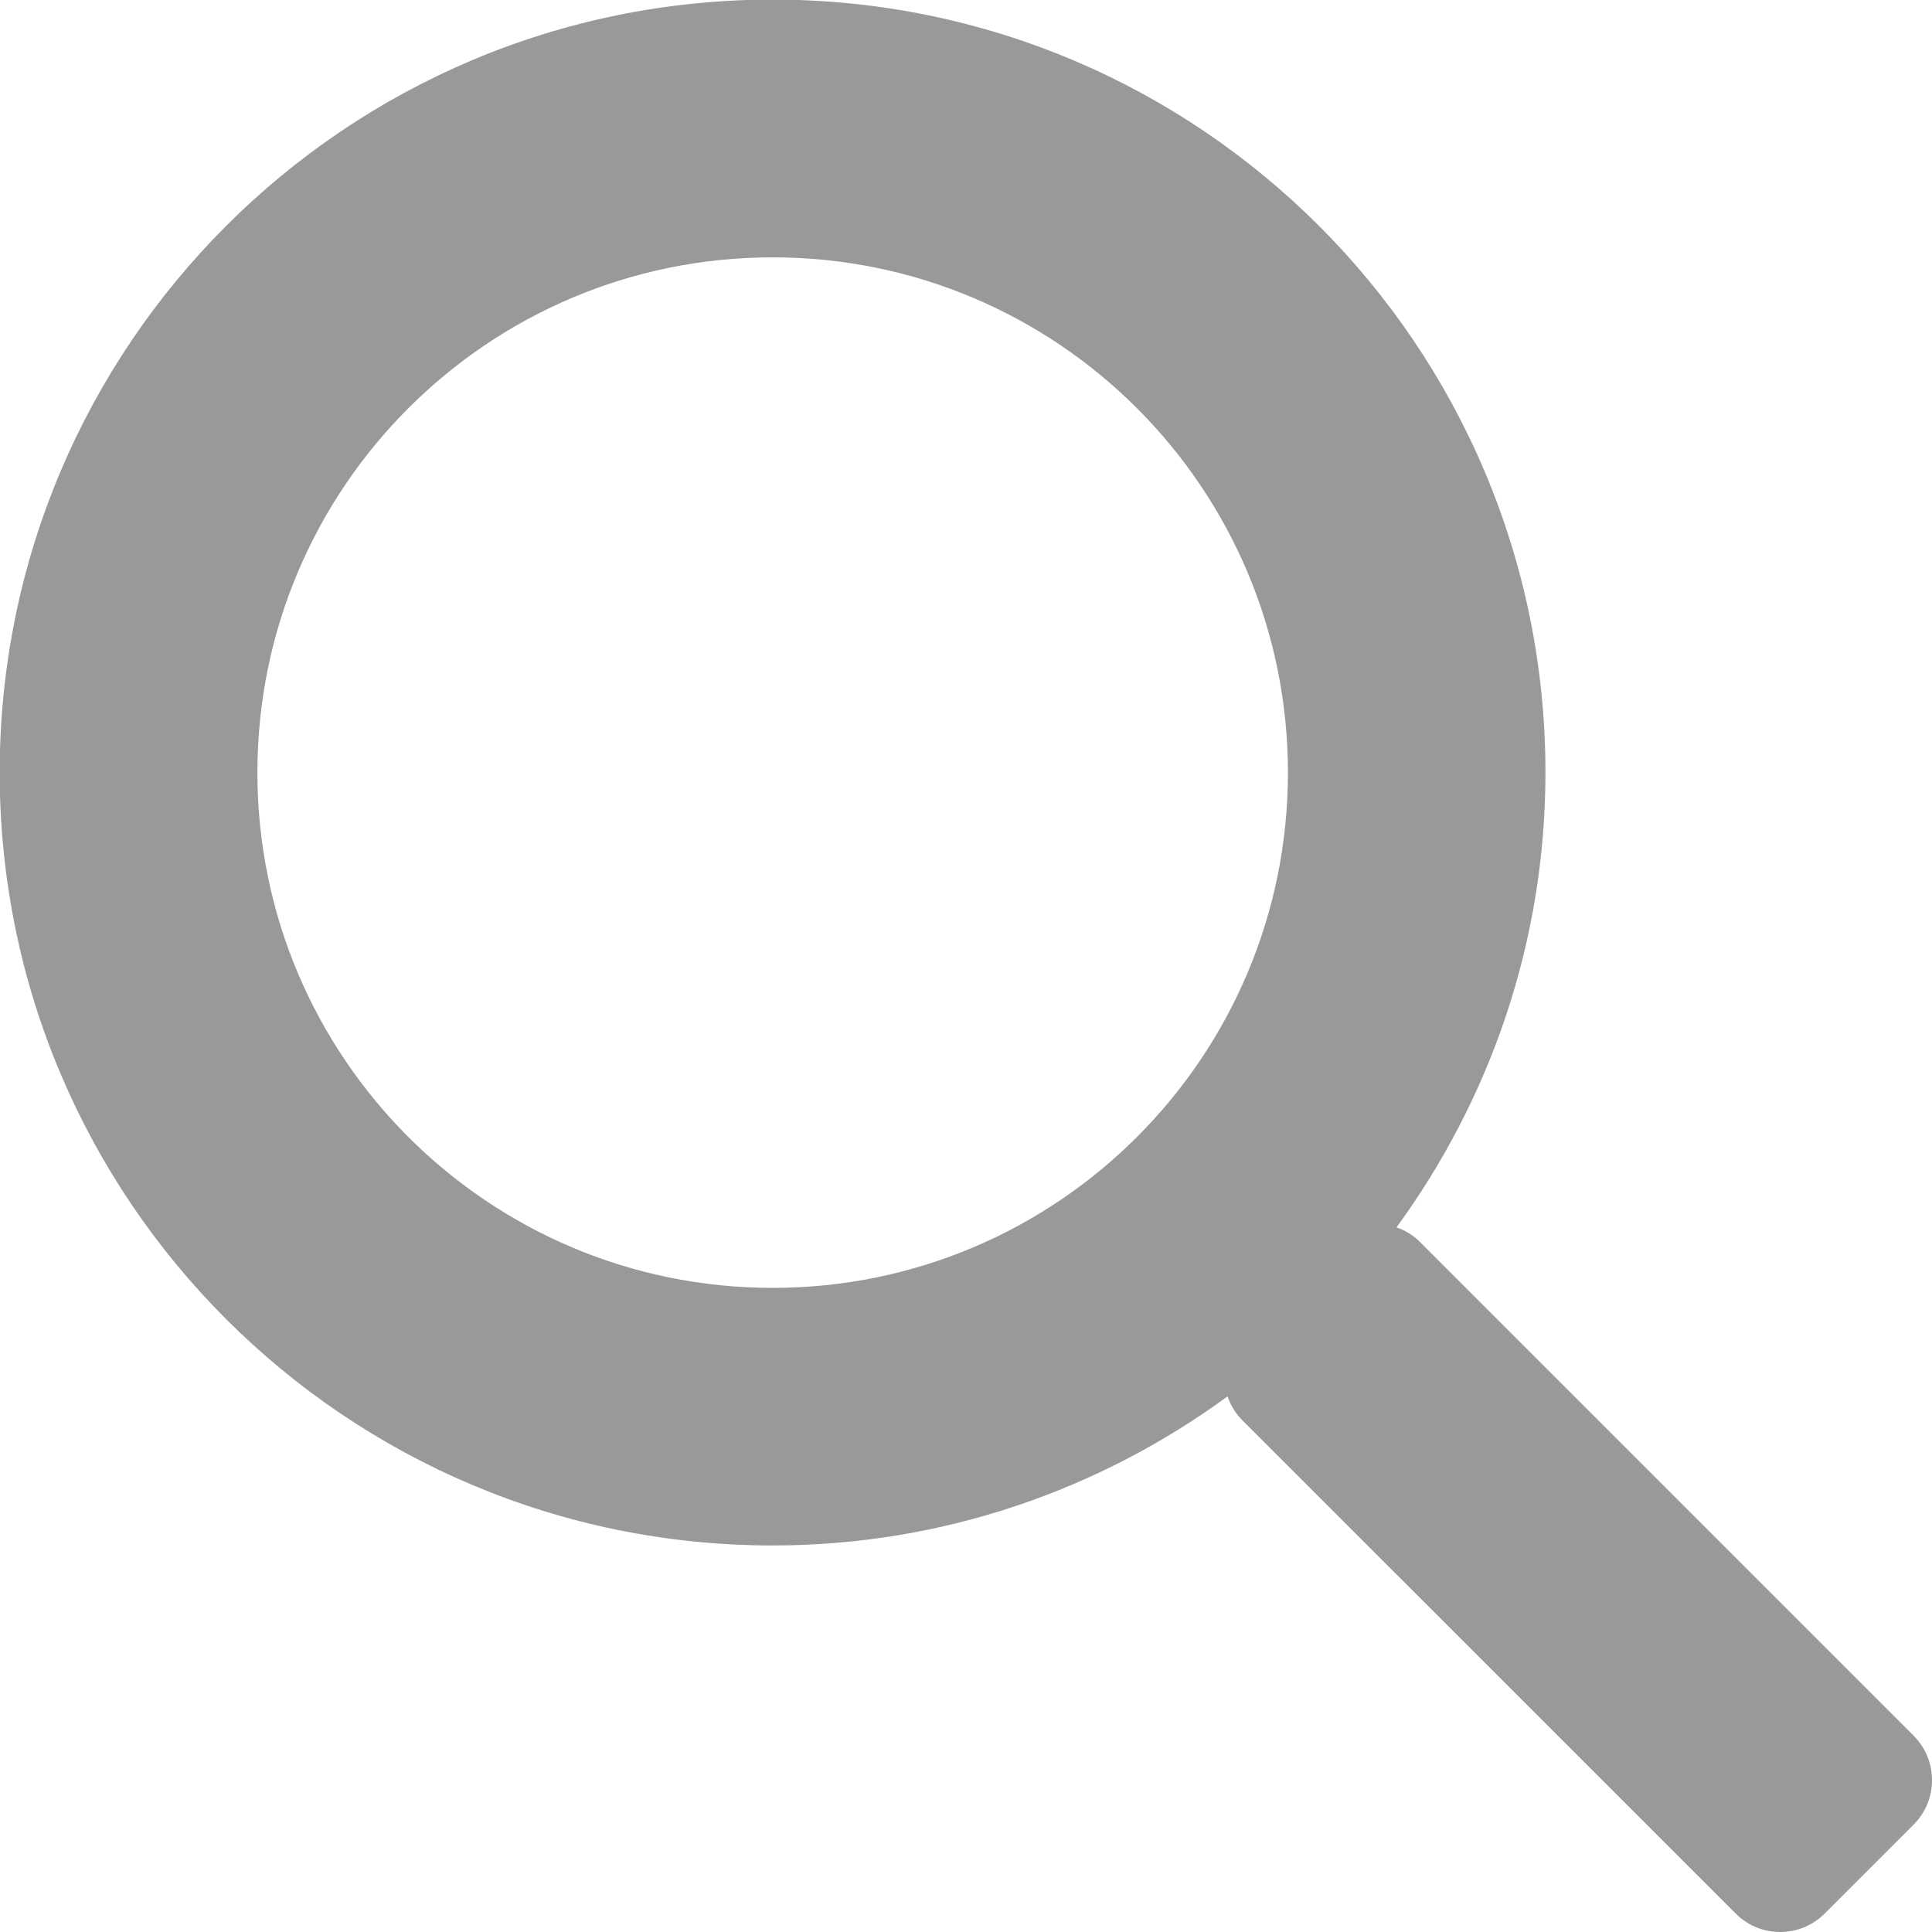
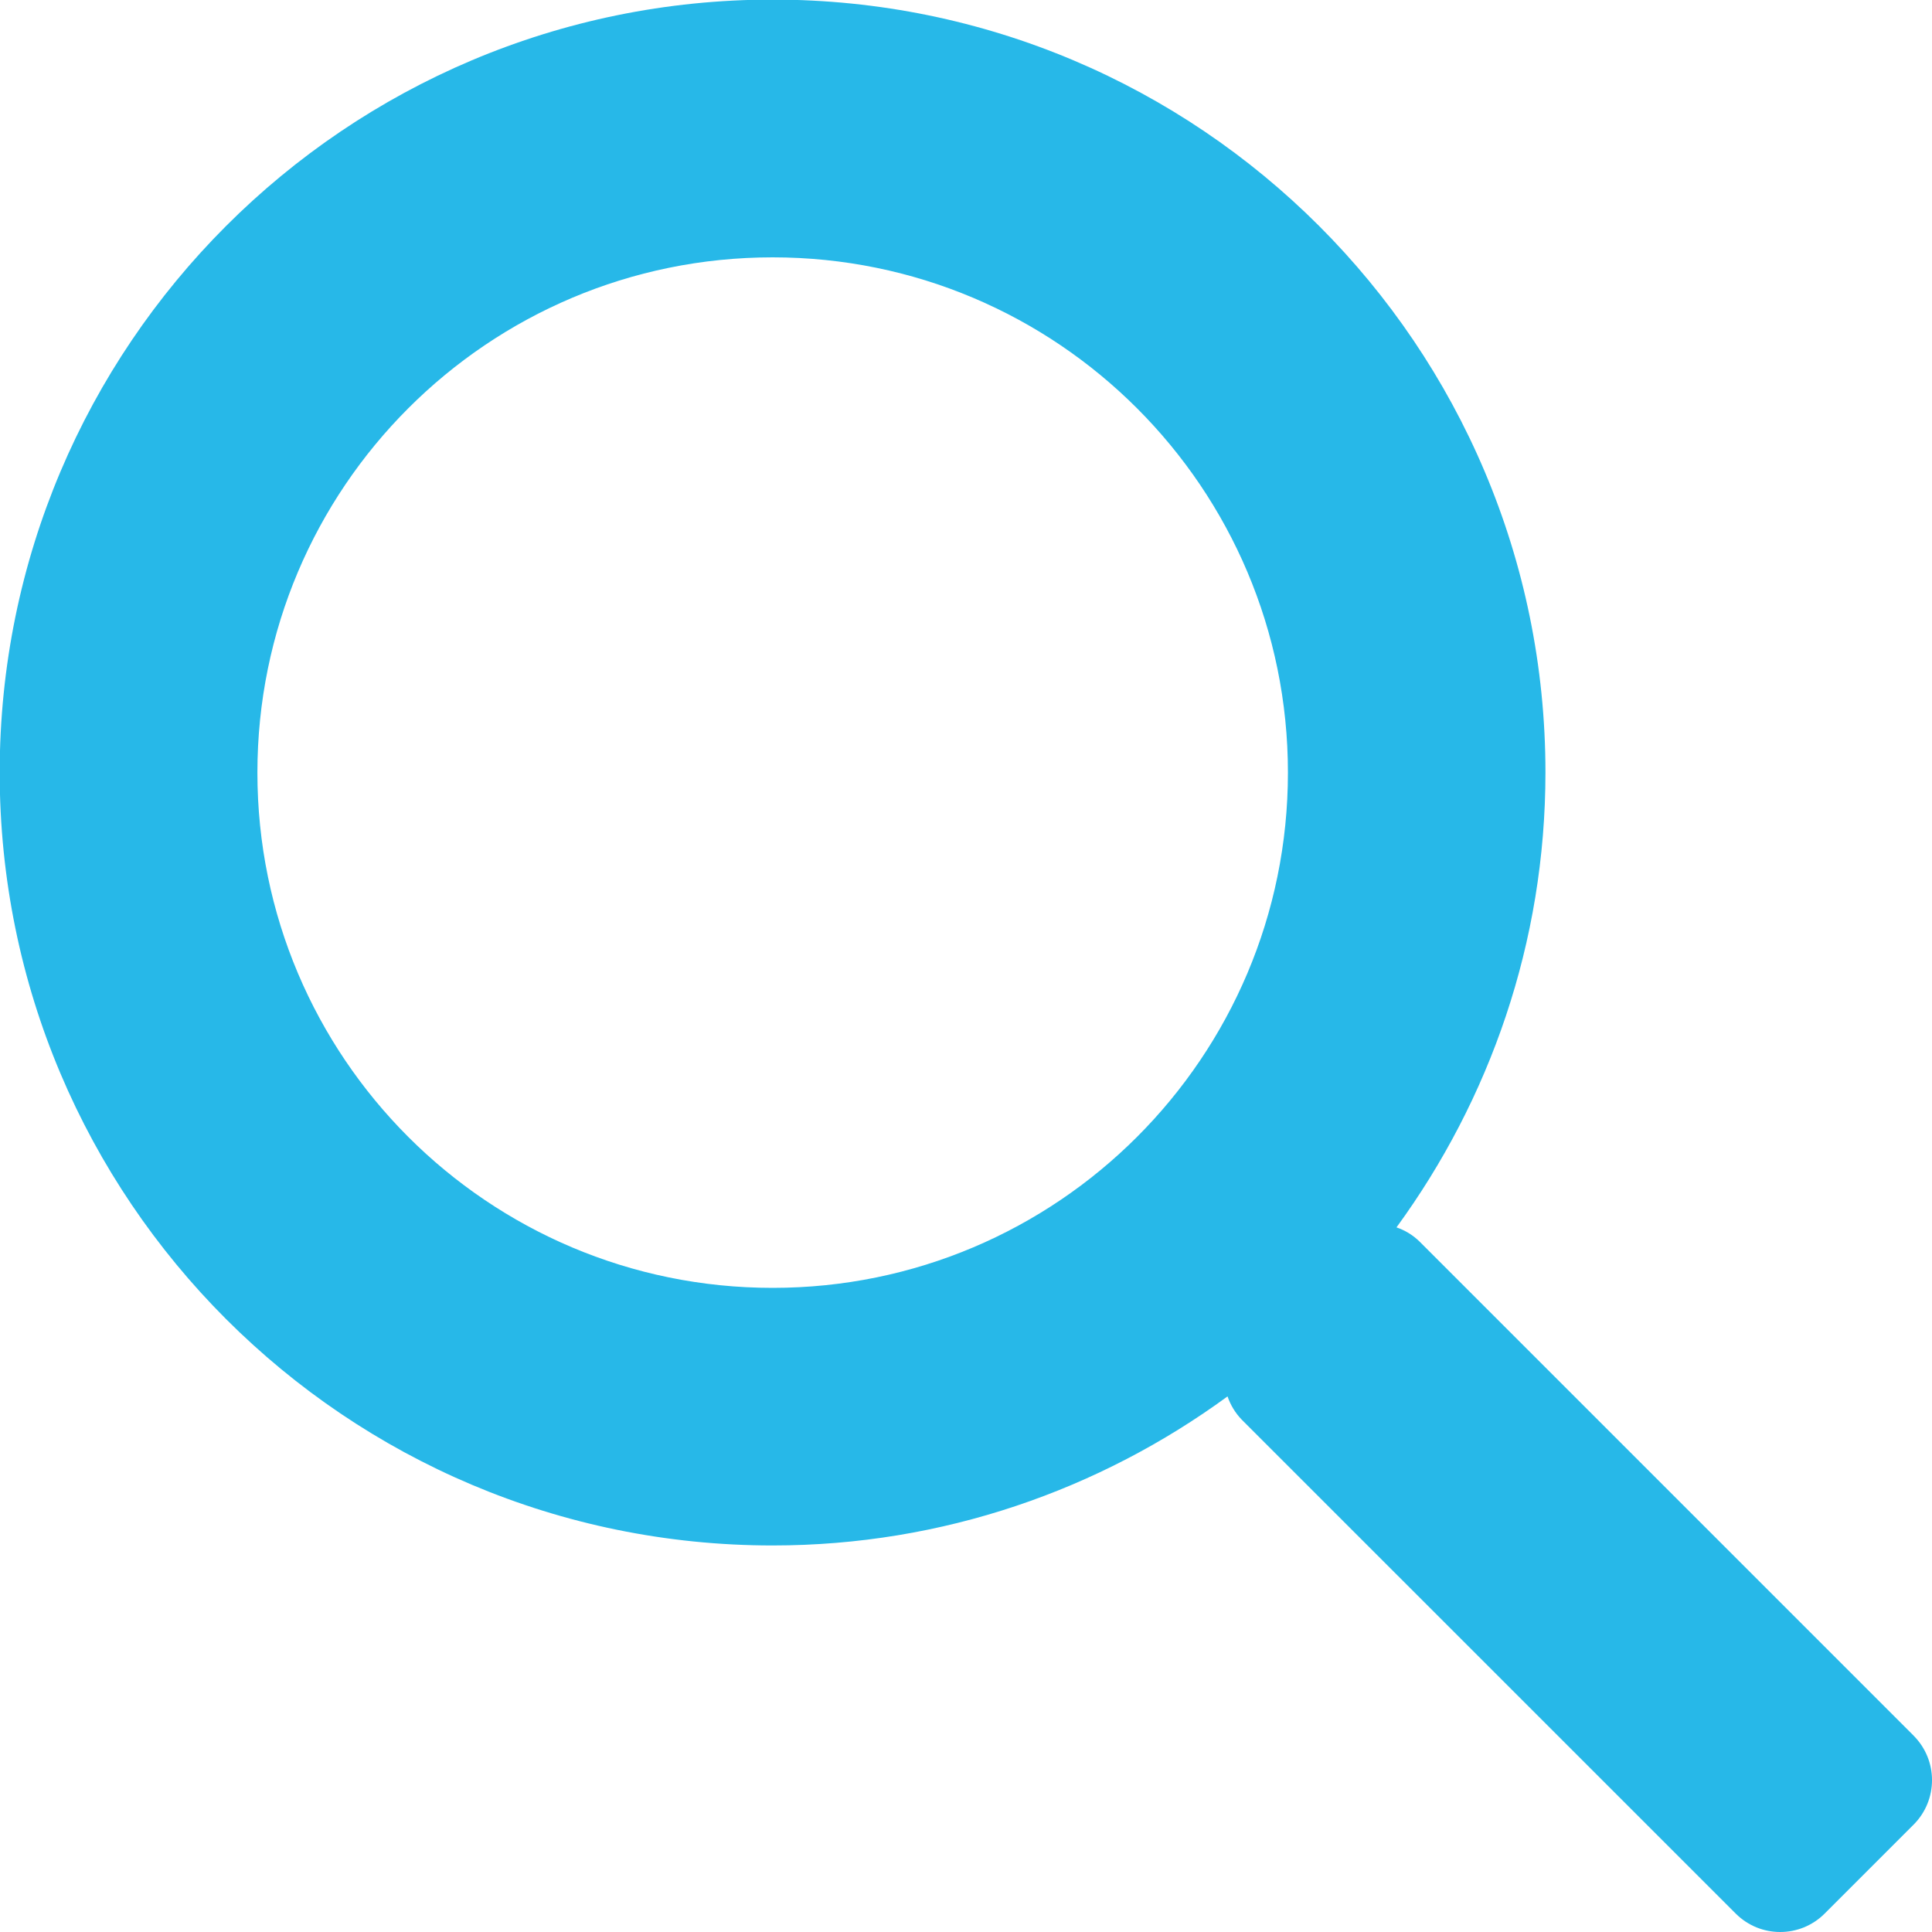
- <svg xmlns="http://www.w3.org/2000/svg" viewBox="0 0 100 100" fill="rgba(0,0,0,.4)">
+ <svg xmlns="http://www.w3.org/2000/svg" viewBox="0 0 100 100" fill="rgb(39,184,232)">
  <path fill-rule="evenodd" clip-rule="evenodd" d="M99.048 89.838a3.258 3.258 0 0 1 0 4.604l-4.606 4.606a3.254 3.254 0 0 1-4.6 0L64.275 73.484a3.242 3.242 0 0 1-.738-1.206c-6.612 4.83-14.735 7.715-23.545 7.715-22.098 0-40.008-17.91-40.008-40.004 0-22.1 17.91-40.01 40.008-40.01 22.093 0 40 17.91 40 40.002 0 8.812-2.885 16.935-7.71 23.548a3.15 3.15 0 0 1 1.2.74L99.05 89.837zM39.993 13.32c-14.732 0-26.67 11.94-26.67 26.67 0 14.728 11.938 26.67 26.67 26.67 14.728 0 26.67-11.942 26.67-26.67 0-14.73-11.942-26.67-26.67-26.67z" />
</svg>
